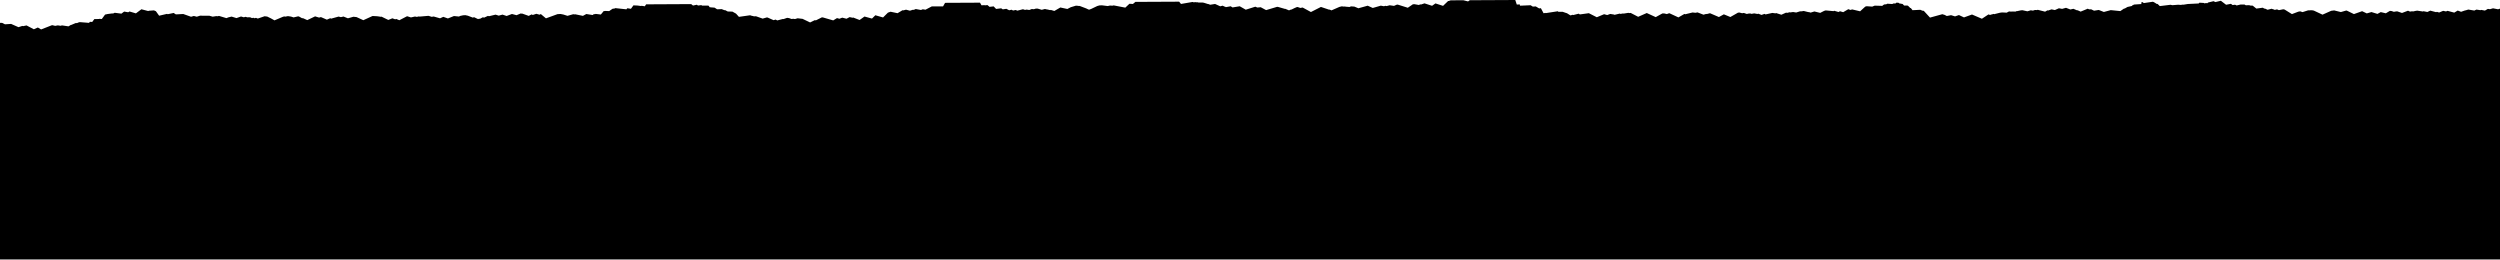
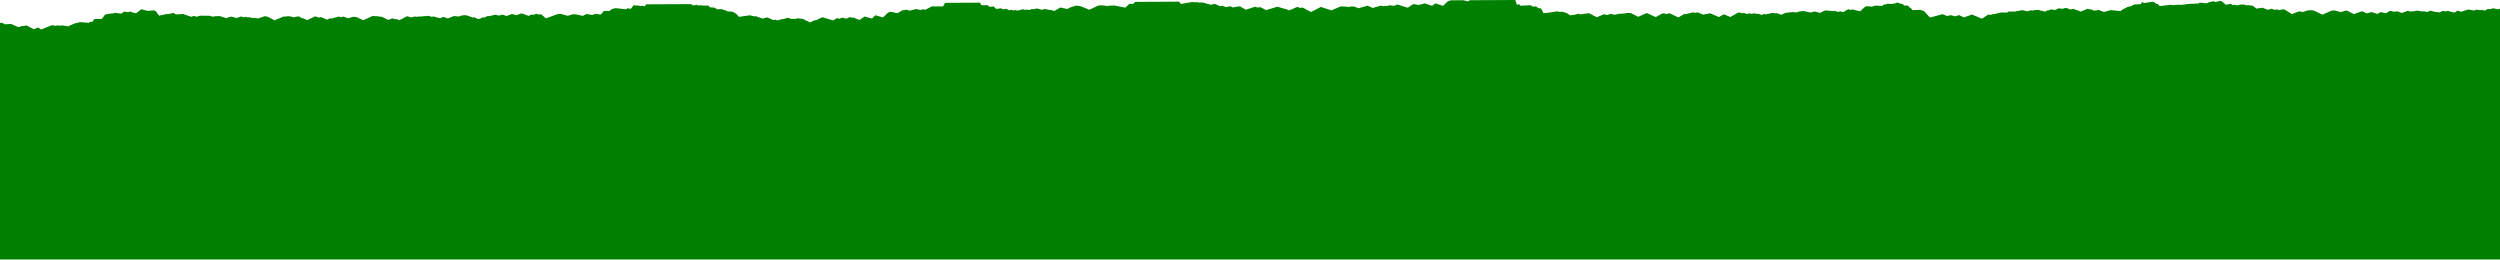
<svg xmlns="http://www.w3.org/2000/svg" viewBox="0 0 1918.01 199.08">
  <g id="Layer_2" data-name="Layer 2">
    <g id="Layer_1-2" data-name="Layer 1">
-       <polygon points="1916.55 7.13 1912.65 6.37 1910.28 7.06 1908.74 6.81 1906.44 8.12 1903.51 7.59 1903.03 7.82 1899.94 7.35 1898.31 8.1 1893.67 7.32 1891.55 7.98 1891.38 7.94 1888.15 9.05 1885.63 8.12 1885.35 8.22 1882.91 9.68 1877.75 8.31 1876.58 8.78 1874.39 8.31 1871.31 9.6 1869.6 9.08 1869 9.34 1864.51 8.16 1862.3 9.19 1859.32 8.61 1858.82 8.82 1854.57 8.18 1853.53 8.3 1851.25 8.79 1850.64 8.64 1848.95 8.89 1847.44 8.21 1842.82 9.95 1839.14 8.7 1838.87 8.78 1838.52 8.72 1836.58 9.07 1834.91 8.49 1833.56 8.33 1830.41 10.2 1826.53 9.29 1823.98 10.66 1819.39 9.25 1815.8 10.28 1812.22 8.58 1805.94 10.81 1800.45 8.12 1799.94 8.1 1795.92 9.25 1790.78 7.99 1788.5 8.28 1781.84 11.25 1775.16 8.12 1773.69 7.85 1770.71 7.96 1766.51 9.3 1764.71 8.7 1763.3 8.95 1758.38 10.82 1752.77 7.33 1751.7 7.11 1748.39 7.79 1746.93 7.2 1745.24 7.57 1743.97 7.07 1743.88 7.09 1742.76 6.71 1739.71 7.5 1737.71 6.58 1737.2 6.63 1736.05 5.91 1731.08 6.58 1728.28 4.33 1727.15 4.29 1726.84 4.33 1725.66 4.01 1722.92 4.02 1721.98 3.46 1718.98 3.47 1715.99 4.19 1714.75 3.62 1712.87 3.88 1711.58 2.93 1707.86 3.65 1703.86 0.59 1699.67 1.58 1698.22 0.92 1693.91 1.97 1693.68 2.44 1692.32 2.36 1691.26 2.62 1690.98 2.28 1687.42 2.06 1686.88 2.66 1678.5 3.07 1675.42 3.57 1674.58 3.55 1673.12 3.77 1671.11 3.63 1666.64 3.98 1665.24 3.67 1657.02 4.67 1655.3 3 1654.75 3.05 1652.53 1.68 1651.67 1.34 1644.64 2.38 1643.94 1.65 1642.83 1.79 1642.89 3.11 1637.03 3.51 1636.78 3.87 1635.97 4.08 1635.56 4.6 1632.21 5.34 1630.12 6.54 1629.52 6.6 1626.74 8.51 1619.39 7.77 1614.09 9.18 1610.17 7.64 1606.56 8.21 1604.31 7.13 1602.8 7.18 1601.73 6.67 1596.28 8.91 1593.86 7.83 1593.52 7.93 1590.72 6.75 1588.38 7.28 1585.04 5.99 1582.06 6.81 1579.62 6.34 1576.5 7.71 1573.94 7.18 1571.31 8.08 1570.81 7.93 1569 8.95 1563.28 7.5 1562.84 7.73 1561.21 7.66 1559.66 8.16 1558.06 7.89 1555.43 8.68 1551.62 7.84 1550.48 7.93 1547.42 8.57 1547.05 8.53 1546.28 8.89 1543.54 8.82 1543.06 8.93 1541.33 8.77 1539.54 9.71 1536.02 9.54 1535.52 9.63 1535.34 9.6 1534.11 9.83 1529.95 10.88 1529.34 10.67 1529.13 10.73 1528.69 10.97 1528.45 10.94 1526.76 11.46 1525.56 11.06 1520.53 14.38 1512.93 11.13 1506.77 13.36 1502.9 11.54 1499.91 12.58 1496.87 11.64 1493.61 12.28 1491.94 11.43 1490.16 10.9 1480.7 13.5 1475.9 8.27 1475.05 8.25 1473.23 7.52 1467.29 7.82 1465.99 6.17 1465.59 6.17 1464.01 4.58 1463.59 4.28 1460.8 4.22 1459.71 3.06 1456.99 2.58 1456.95 2.24 1456.29 2.13 1456.27 2.14 1455.09 1.99 1454.22 2.64 1452.66 2.68 1451.71 3.09 1448.07 2.85 1447.81 2.91 1447.13 3.3 1445.82 3.38 1445.5 3.46 1445.04 3.73 1444.07 4.5 1438.27 4.33 1436.39 5.08 1432.26 4.78 1431.94 4.81 1431.02 5.08 1427.09 8.67 1421.01 7.23 1419.62 7.63 1418.03 7.04 1414.1 9.35 1411.66 8.62 1410.51 9.2 1407.13 8.25 1406.72 8.55 1400.7 7.99 1399.52 8.33 1396.46 9.88 1392.02 8.8 1389.12 9.67 1387.76 9.26 1387.51 9.33 1383.88 8.43 1381.89 8.71 1381.69 8.69 1381 8.68 1378.06 9.6 1375.67 9.22 1374.38 9.39 1374.37 9.39 1373.82 9.53 1373.06 9.39 1371.07 9.88 1370.3 9.68 1366.68 11.3 1362.65 10.02 1362.18 10.24 1359.74 9.92 1354.54 11.07 1353.74 10.64 1351.46 11.45 1348.89 10.49 1348.33 10.73 1345.83 10.27 1343.74 10.64 1343.04 10.34 1342.69 10.45 1341.97 10.32 1340.14 10.71 1337.89 9.93 1336.56 10.15 1334.47 9.61 1334.17 9.64 1334.14 9.64 1333.4 9.71 1327.53 13.05 1322.55 10.99 1318.75 13.07 1311.91 10.14 1309.42 10.79 1309.02 10.67 1306.94 11.28 1302.35 9.51 1300.73 9.81 1298.55 9.57 1292.93 10.94 1292.29 10.69 1287.68 13.35 1280.93 10.22 1280.56 10.15 1278.81 10.79 1276.78 10.31 1276.43 10.38 1275.85 10.19 1274.79 10.63 1270.27 13.14 1263.41 9.99 1256.81 12.89 1251.03 9.9 1250.13 10.04 1249.27 9.85 1245.62 10.44 1245.21 10.32 1243.27 10.67 1242.61 10.44 1238.71 11.37 1238.07 11.12 1235.35 10.7 1233.06 11.54 1230.66 10.89 1225.08 13.23 1218.97 10.12 1212.07 11.07 1211.13 10.5 1207.04 11.54 1206.65 11.34 1204.83 11.82 1202.02 10.04 1201.85 10.08 1198.83 9.04 1195.68 9.08 1195.16 8.64 1185.86 10.07 1185.76 9.89 1184.23 10.16 1182.18 6.3 1180.81 6.45 1178.24 4.92 1176 5.08 1174.31 4.02 1166.14 4.37 1165.95 3.38 1163.68 3.5 1162.52 0 1127.62 0.17 1126.31 1.1 1122.71 0.2 1112.97 0.25 1111.35 0.81 1111.04 0.74 1107.12 4.5 1101.3 2.62 1098.68 4.45 1092.88 2.57 1090.1 3.5 1089.56 3.31 1088.64 3.83 1085 3.19 1084.5 3.31 1084.1 3.2 1080.08 5.95 1072.26 3.5 1071.87 3.6 1071.62 3.58 1069.48 4.51 1066.17 4.04 1063.79 4.67 1062.82 4.45 1061.77 4.79 1059.38 4.34 1053.19 6.11 1049.3 4.37 1042.16 6.34 1039.08 5.06 1036.52 4.89 1035.29 5.37 1033.38 5.19 1033.25 5.21 1032.5 5.1 1031.26 4.98 1030.33 5.05 1029.78 4.84 1029.2 4.91 1027.57 5.32 1021.5 7.97 1020.02 7.31 1019.75 7.44 1013.43 5.32 1005.75 9.23 999.4 5.77 997.61 6.09 995.53 5.38 994.88 5.46 993.25 6.15 990.79 7.36 990.53 7.29 988.93 7.96 986.04 6.75 985.84 6.83 980.33 5.26 979.69 5.27 971.36 7.76 967.23 5.54 964.64 5.78 963.08 5.13 955.76 7.44 951.13 4.8 946.55 5.55 946.19 5.64 946.13 5.62 945.6 5.71 944.2 4.81 940.44 5.49 939.79 5.06 939.53 5.11 938.03 4.36 936.15 4.83 932.21 3.04 928.38 3.65 927.25 3.09 926.99 3.17 923.66 2.13 922.62 1.93 919.37 1.96 919.08 1.74 918.03 1.8 917.58 1.64 915.69 1.76 914.95 1.5 906.05 3.03 904.65 1.29 871.09 1.45 869.18 3.04 866.5 2.89 863.34 5.86 854.41 4.13 853.48 4.37 851.58 4.25 849.86 4.64 845.5 4.09 843.54 4.14 841.82 4.62 836.68 7.08 836.51 7.01 835.87 7.42 835.47 7.27 835.25 7.38 833.31 6.45 828.38 4.58 827.74 4.52 827.36 4.57 826.64 4.42 826.1 4.38 825.41 4.36 821.51 5.53 818.87 6.89 818.24 6.74 818.22 6.75 813.5 5.74 808.9 8.42 806.16 7.61 805.74 7.79 803.53 7.25 803.44 7.29 801.67 6.9 799.22 7.52 796.11 6.6 794.75 6.58 793.15 7.08 791.62 6.91 789.65 7.67 787.65 7.35 786.39 7.59 784.81 7.08 780.55 8.18 779.21 7.66 777.26 8.07 776.04 7.47 774.23 7.87 772.08 6.76 769.32 7.18 768.13 6.38 764.2 6.85 762.34 4.9 759.15 5.25 757.61 3.9 755.5 4.11 755.3 3.94 753 4.07 751.86 2.05 725.07 2.18 723.52 4.9 714.92 4.89 710.05 7.44 707.93 7.11 706.59 7.66 702.56 6.93 701.08 7.56 700.38 7.49 698.1 8.21 695.08 7.42 693.21 7.93 692.49 7.86 692.34 7.89 688.6 10.13 683.25 9 681.22 9.7 677.49 13.4 671.57 11.71 668.99 14.25 663.25 12.68 659.47 15.34 654.54 13.43 654.16 13.62 651.84 13.13 649.45 14.37 646.17 13.54 644.01 14.39 642.15 13.88 639.24 15.66 631.19 13.33 630.78 13.35 630.62 13.28 625.93 15.63 625.19 15.43 621.51 17.23 615.75 14.47 611.93 14.02 609.92 14.62 608.59 14.41 607.25 14.57 605.44 13.91 603.98 13.69 603.68 13.76 601.1 14.65 600.61 14.56 596.32 15.68 595.03 15.02 593.49 15.48 589 13.49 588.44 13.34 585.12 14.28 580.01 12.47 578.36 12.53 577.5 12.21 577.1 12.23 575.48 11.71 566.91 12.93 564.7 10.47 561.9 8.91 558.29 8.81 556.45 7.83 555.68 7.79 553.71 7 550.17 7.13 548.24 5.87 546.15 5.7 545.84 5.71 545.77 5.67 544.45 5.55 543.77 4.52 543.4 4.31 538.51 4.29 538.14 3.92 535.46 4.25 534.68 3.63 531.67 4.26 530.29 3.15 495.73 3.33 494.7 4.82 492.12 4.43 491.92 4.63 488.93 4.22 488.92 4.24 485.97 4.11 484.06 6.75 481.85 6.41 481.17 6.36 480.63 7.16 472.08 6.23 471.42 6.55 469.98 6.71 467.36 8.51 464.67 8.4 463.92 8.44 463.74 8.52 463.16 8.5 460.97 11.14 456.93 10.66 456.42 10.93 455.71 10.79 454.67 11.53 449.83 10.75 447.22 12.17 441.35 10.97 440.86 11.06 439.78 10.91 435.38 12.15 432.19 11.14 429.99 10.72 427.69 10.86 418.85 14.08 414.95 10.8 413.95 11.27 411.48 10.59 408.81 11.47 407.82 11.06 405.63 12.19 400.69 10.43 400.51 10.49 399.45 10.34 396.3 11.66 392.77 10.73 388.7 12.26 385.52 11.21 382.63 12 380.21 11.23 375.11 12.45 374.39 12.17 371.4 13.53 370.46 13.25 368.11 14.49 367.63 14.31 366.8 14.67 363.71 13.19 362.71 13.5 358.69 11.95 358.41 11.98 357.23 11.64 355.31 11.73 353.04 12.22 352.13 12.69 348.28 12.3 343.63 14.16 340.11 12.92 337.59 14.05 332.91 12.71 332.61 12.67 331.2 12.91 328.84 12.17 328.69 12.15 321.83 12.74 321.48 12.57 319.79 12.95 318.38 12.68 315.27 13.37 312.48 12.48 312.1 12.55 306.37 15.52 303.96 14.53 303.69 14.64 303.66 14.63 303.2 14.83 301.02 14.05 297.91 15.3 292.68 12.76 292.25 12.88 289.47 12.47 286.03 12.28 285.6 12.37 278.74 15.5 273.56 13.11 271.14 12.85 266.92 14.05 263.52 12.68 261.56 13.15 259.77 12.72 254.04 14.3 253.36 13.98 250.78 15.08 246.23 13.11 244.78 13.49 241.75 12.55 235.73 15.43 232.36 13.9 231.8 14.02 229.37 12.64 228.66 12.54 225.25 13.36 223.2 12.7 223.17 12.71 220.91 12.37 218.91 12.76 218.26 12.61 217.22 12.81 210.6 15.62 207.92 14.13 205 12.7 202.99 12.47 197.78 14.24 196.36 13.68 195.25 14 194.35 13.61 193.36 13.88 191.71 13.19 190.97 13.36 190.44 13.18 189.77 13.34 188.49 12.9 187 13.26 184.91 12.65 181.44 13.88 177.69 12.73 175.42 13.27 175.38 13.26 173.71 13.91 167.97 12.19 167.08 12.47 165.89 12.36 163.18 12.79 160.64 12.07 153.43 12.04 150.98 12.82 148.7 12.25 146.58 12.86 140.59 10.74 134.92 11.04 133.23 9.94 128.66 10.9 128.18 10.63 122.09 12.05 119.61 8.61 118.09 7.96 114.27 8.25 113.73 8.48 108.49 7.11 104.26 10.26 99.38 8.81 98.35 9.41 95.26 8.88 93.14 10.47 88 9.8 86.86 10.33 85.92 10.31 85.92 10.32 82.56 10.76 80.6 11.19 78.11 14.59 76.08 14.44 76.01 14.58 72.39 14.65 70.73 16.86 68.98 16.73 68.31 17.54 61.58 17 60.7 17.04 59.07 17.72 58.05 17.7 54.63 19.14 54.37 19.12 52.54 20.22 47.57 19.48 46.46 19.78 44.39 19.46 42.33 19.84 40.1 19.31 39.81 19.35 31.52 22.59 29.06 21.09 25.96 22.46 20.36 19.51 17.67 20.07 17.16 19.87 14.18 20.85 8.53 18.35 3.81 18.65 1.83 17.63 1.6 17.57 0.73 17.52 0.3 17.54 0 17.5 0 199.08 1918.01 199.08 1918.01 6.62 1916.55 7.13" fill="#000" />
+       <polygon points="1916.55 7.13 1912.65 6.37 1910.28 7.06 1908.74 6.81 1906.44 8.12 1903.51 7.59 1903.03 7.82 1899.94 7.35 1898.31 8.1 1893.67 7.32 1891.55 7.98 1891.38 7.94 1888.15 9.05 1885.63 8.12 1885.35 8.22 1882.91 9.68 1877.75 8.31 1876.58 8.78 1874.39 8.31 1871.31 9.6 1869.6 9.08 1869 9.34 1864.51 8.16 1862.3 9.19 1859.32 8.61 1858.82 8.82 1854.57 8.18 1853.53 8.3 1851.25 8.79 1850.64 8.64 1848.95 8.89 1847.44 8.21 1842.82 9.95 1839.14 8.7 1838.87 8.78 1838.52 8.72 1836.58 9.07 1834.91 8.49 1833.56 8.33 1830.41 10.2 1826.53 9.29 1823.98 10.66 1819.39 9.25 1815.8 10.28 1812.22 8.58 1805.94 10.81 1800.45 8.12 1799.94 8.1 1795.92 9.25 1790.78 7.99 1788.5 8.28 1781.84 11.25 1775.16 8.12 1773.69 7.85 1770.71 7.96 1766.51 9.3 1764.71 8.7 1763.3 8.95 1758.38 10.82 1752.77 7.33 1751.7 7.11 1748.39 7.79 1746.93 7.2 1745.24 7.57 1743.97 7.07 1743.88 7.09 1742.76 6.71 1739.71 7.5 1737.71 6.58 1737.2 6.63 1736.05 5.91 1731.08 6.58 1728.28 4.33 1727.15 4.29 1726.84 4.33 1725.66 4.01 1722.92 4.02 1721.98 3.46 1718.98 3.47 1715.99 4.19 1714.75 3.62 1712.87 3.88 1711.58 2.93 1707.86 3.65 1703.86 0.59 1699.67 1.58 1698.22 0.92 1693.91 1.97 1693.68 2.44 1692.32 2.36 1691.26 2.62 1690.98 2.28 1687.42 2.06 1686.88 2.66 1678.5 3.07 1675.42 3.57 1674.58 3.55 1673.12 3.77 1671.11 3.63 1666.64 3.98 1665.24 3.67 1657.02 4.67 1655.3 3 1654.75 3.05 1652.53 1.68 1651.67 1.34 1644.64 2.38 1643.94 1.65 1642.83 1.79 1642.89 3.11 1637.03 3.51 1636.78 3.87 1635.97 4.08 1635.56 4.6 1632.21 5.34 1630.12 6.54 1629.52 6.6 1626.74 8.51 1619.39 7.77 1614.09 9.18 1610.17 7.64 1606.56 8.21 1604.31 7.13 1602.8 7.18 1601.73 6.67 1596.28 8.91 1593.86 7.83 1593.52 7.93 1590.72 6.75 1588.38 7.28 1585.04 5.99 1582.06 6.81 1579.62 6.34 1576.5 7.71 1573.94 7.18 1571.31 8.08 1570.81 7.93 1569 8.95 1563.28 7.5 1562.84 7.73 1561.21 7.66 1559.66 8.16 1558.06 7.89 1555.43 8.68 1551.62 7.84 1550.48 7.93 1547.42 8.57 1547.05 8.53 1546.28 8.89 1543.54 8.82 1543.06 8.93 1541.33 8.77 1539.54 9.71 1536.02 9.54 1535.52 9.63 1535.34 9.6 1534.11 9.83 1529.95 10.88 1529.34 10.67 1529.13 10.73 1528.69 10.97 1528.45 10.94 1526.76 11.46 1525.56 11.06 1520.53 14.38 1512.93 11.13 1506.77 13.36 1502.9 11.54 1499.91 12.58 1496.87 11.64 1493.61 12.28 1491.94 11.43 1490.16 10.9 1480.7 13.5 1475.9 8.27 1475.05 8.25 1473.23 7.52 1467.29 7.82 1465.99 6.17 1465.59 6.17 1464.01 4.58 1463.59 4.28 1460.8 4.22 1459.71 3.06 1456.99 2.58 1456.95 2.24 1456.29 2.13 1456.27 2.14 1455.09 1.99 1454.22 2.64 1452.66 2.68 1451.71 3.09 1448.07 2.85 1447.81 2.91 1447.13 3.3 1445.82 3.38 1445.5 3.46 1445.04 3.73 1444.07 4.5 1438.27 4.33 1436.39 5.08 1432.26 4.78 1431.94 4.81 1431.02 5.08 1427.09 8.67 1421.01 7.23 1419.62 7.63 1418.03 7.04 1414.1 9.35 1411.66 8.62 1410.51 9.2 1407.13 8.25 1406.72 8.55 1400.7 7.99 1399.52 8.33 1396.46 9.88 1392.02 8.8 1389.12 9.67 1387.76 9.26 1387.51 9.33 1383.88 8.43 1381.89 8.71 1381.69 8.69 1381 8.68 1378.06 9.6 1375.67 9.22 1374.38 9.39 1374.37 9.39 1373.82 9.53 1373.06 9.39 1371.07 9.88 1370.3 9.68 1366.68 11.3 1362.65 10.02 1362.18 10.24 1359.74 9.92 1354.54 11.07 1353.74 10.64 1351.46 11.45 1348.89 10.49 1348.33 10.73 1345.83 10.27 1343.74 10.64 1343.04 10.34 1342.69 10.45 1341.97 10.32 1340.14 10.71 1337.89 9.93 1336.56 10.15 1334.47 9.61 1334.17 9.64 1334.14 9.64 1333.4 9.71 1327.53 13.05 1322.55 10.99 1318.75 13.07 1311.91 10.14 1309.42 10.79 1309.02 10.67 1306.94 11.28 1302.35 9.51 1300.73 9.81 1298.55 9.57 1292.93 10.94 1292.29 10.69 1287.68 13.35 1280.93 10.22 1280.56 10.15 1278.81 10.79 1276.78 10.31 1276.43 10.38 1275.85 10.19 1274.79 10.63 1270.27 13.14 1263.41 9.99 1256.81 12.89 1251.03 9.9 1250.13 10.04 1249.27 9.85 1245.62 10.44 1245.21 10.32 1243.27 10.67 1242.61 10.44 1238.71 11.37 1238.07 11.12 1235.35 10.7 1233.06 11.54 1230.66 10.89 1225.08 13.23 1218.97 10.12 1212.07 11.07 1211.13 10.5 1207.04 11.54 1206.65 11.34 1204.83 11.82 1202.02 10.04 1201.85 10.08 1198.83 9.04 1195.68 9.08 1195.16 8.64 1185.86 10.07 1185.76 9.89 1184.23 10.16 1182.18 6.3 1180.81 6.45 1178.24 4.92 1176 5.08 1174.31 4.02 1166.14 4.37 1165.95 3.38 1163.68 3.5 1162.52 0 1127.62 0.17 1126.31 1.1 1122.71 0.2 1112.97 0.25 1111.35 0.81 1111.04 0.74 1107.12 4.5 1101.3 2.62 1098.68 4.45 1092.88 2.57 1090.1 3.5 1089.56 3.31 1088.64 3.83 1085 3.19 1084.5 3.31 1084.1 3.2 1080.08 5.95 1072.26 3.5 1071.87 3.6 1071.62 3.58 1069.48 4.51 1066.17 4.04 1063.79 4.67 1062.82 4.45 1061.77 4.79 1059.38 4.34 1053.19 6.11 1049.3 4.37 1042.16 6.34 1039.08 5.06 1036.52 4.89 1035.29 5.37 1033.38 5.19 1033.25 5.21 1032.5 5.1 1031.26 4.98 1030.33 5.05 1029.78 4.84 1029.2 4.91 1027.57 5.32 1021.5 7.97 1020.02 7.31 1019.75 7.44 1013.43 5.32 1005.75 9.23 999.4 5.77 997.61 6.09 995.53 5.38 994.88 5.46 993.25 6.15 990.79 7.36 990.53 7.29 988.93 7.96 986.04 6.75 985.84 6.83 980.33 5.26 979.69 5.27 971.36 7.76 967.23 5.54 964.64 5.78 963.08 5.13 955.76 7.44 951.13 4.8 946.55 5.55 946.19 5.64 946.13 5.62 945.6 5.71 944.2 4.81 940.44 5.49 939.79 5.06 939.53 5.11 938.03 4.36 936.15 4.83 932.21 3.04 928.38 3.65 927.25 3.09 926.99 3.17 923.66 2.13 922.62 1.93 919.37 1.96 919.08 1.74 918.03 1.8 917.58 1.64 915.69 1.76 914.95 1.5 906.05 3.03 904.65 1.29 871.09 1.45 869.18 3.04 866.5 2.89 863.34 5.86 854.41 4.13 853.48 4.37 851.58 4.25 849.86 4.64 845.5 4.09 843.54 4.14 841.82 4.62 836.68 7.08 836.51 7.01 835.87 7.42 835.47 7.27 835.25 7.38 833.31 6.45 828.38 4.58 827.74 4.52 827.36 4.57 826.64 4.42 826.1 4.38 825.41 4.36 821.51 5.53 818.87 6.89 818.24 6.74 818.22 6.75 813.5 5.74 808.9 8.42 806.16 7.61 805.74 7.79 803.53 7.25 803.44 7.29 801.67 6.9 799.22 7.52 796.11 6.6 794.75 6.58 793.15 7.08 791.62 6.91 789.65 7.67 787.65 7.35 786.39 7.59 784.81 7.08 780.55 8.18 779.21 7.66 777.26 8.07 776.04 7.47 774.23 7.87 772.08 6.76 769.32 7.18 768.13 6.38 764.2 6.85 762.34 4.9 759.15 5.25 757.61 3.9 755.5 4.11 755.3 3.94 753 4.07 751.86 2.05 725.07 2.18 723.52 4.9 714.92 4.89 710.05 7.44 707.93 7.11 706.59 7.66 702.56 6.93 701.08 7.56 700.38 7.49 698.1 8.21 695.08 7.42 693.21 7.93 692.49 7.86 692.34 7.89 688.6 10.13 683.25 9 681.22 9.7 677.49 13.4 671.57 11.71 668.99 14.25 663.25 12.68 659.47 15.34 654.54 13.43 654.16 13.62 651.84 13.13 649.45 14.37 646.17 13.54 644.01 14.39 642.15 13.88 639.24 15.66 631.19 13.33 630.78 13.35 630.62 13.28 625.93 15.63 625.19 15.43 621.51 17.23 615.75 14.47 611.93 14.02 609.92 14.62 608.59 14.41 607.25 14.57 605.44 13.91 603.98 13.69 603.68 13.76 601.1 14.65 600.61 14.56 596.32 15.68 595.03 15.02 593.49 15.48 589 13.49 588.44 13.34 585.12 14.28 580.01 12.47 578.36 12.53 577.5 12.21 577.1 12.23 575.48 11.71 566.91 12.93 564.7 10.47 561.9 8.91 558.29 8.81 556.45 7.83 555.68 7.79 553.71 7 550.17 7.13 548.24 5.87 546.15 5.7 545.84 5.71 545.77 5.67 544.45 5.55 543.77 4.52 543.4 4.31 538.51 4.29 538.14 3.92 535.46 4.25 534.68 3.63 531.67 4.26 530.29 3.15 495.73 3.33 494.7 4.82 492.12 4.43 491.92 4.63 488.93 4.22 488.92 4.24 485.97 4.11 484.06 6.75 481.85 6.41 481.17 6.36 480.63 7.16 472.08 6.23 471.42 6.55 469.98 6.71 467.36 8.51 464.67 8.4 463.92 8.44 463.74 8.52 463.16 8.5 460.97 11.14 456.93 10.66 456.42 10.93 455.71 10.79 454.67 11.53 449.83 10.75 447.22 12.17 441.35 10.97 440.86 11.06 439.78 10.91 435.38 12.15 432.19 11.14 429.99 10.72 427.69 10.86 418.85 14.08 414.95 10.8 413.95 11.27 411.48 10.59 408.81 11.47 407.82 11.06 405.63 12.19 400.69 10.43 400.51 10.49 399.45 10.34 396.3 11.66 392.77 10.73 388.7 12.26 385.52 11.21 382.63 12 380.21 11.23 375.11 12.45 374.39 12.17 371.4 13.53 370.46 13.25 368.11 14.49 367.63 14.31 366.8 14.67 363.71 13.19 362.71 13.5 358.69 11.95 358.41 11.98 357.23 11.64 355.31 11.73 353.04 12.22 352.13 12.69 348.28 12.3 343.63 14.16 340.11 12.92 337.59 14.05 332.91 12.71 332.61 12.67 331.2 12.91 328.84 12.17 328.69 12.15 321.83 12.74 321.48 12.57 319.79 12.95 318.38 12.68 315.27 13.37 312.48 12.48 312.1 12.55 306.37 15.52 303.96 14.53 303.69 14.64 303.66 14.63 303.2 14.83 301.02 14.05 297.91 15.3 292.68 12.76 292.25 12.88 289.47 12.47 286.03 12.28 285.6 12.37 278.74 15.5 273.56 13.11 271.14 12.85 266.92 14.05 263.52 12.68 261.56 13.15 259.77 12.72 254.04 14.3 253.36 13.98 250.78 15.08 246.23 13.11 244.78 13.49 241.75 12.55 235.73 15.43 232.36 13.9 231.8 14.02 229.37 12.64 228.66 12.54 225.25 13.36 223.2 12.7 223.17 12.71 220.91 12.37 218.91 12.76 218.26 12.61 217.22 12.81 210.6 15.62 207.92 14.13 205 12.7 202.99 12.47 197.78 14.24 196.36 13.68 195.25 14 194.35 13.61 193.36 13.88 191.71 13.19 190.97 13.36 190.44 13.18 189.77 13.34 188.49 12.9 187 13.26 184.91 12.65 181.44 13.88 177.69 12.73 175.42 13.27 175.38 13.26 173.71 13.91 167.97 12.19 167.08 12.47 165.89 12.36 163.18 12.79 160.64 12.07 153.43 12.04 150.98 12.82 148.7 12.25 146.58 12.86 140.59 10.74 134.92 11.04 133.23 9.94 128.66 10.9 128.18 10.63 122.09 12.05 119.61 8.61 118.09 7.96 114.27 8.25 113.73 8.48 108.49 7.11 104.26 10.26 99.38 8.81 98.35 9.41 95.26 8.88 93.14 10.47 88 9.8 86.86 10.33 85.92 10.31 85.92 10.32 82.56 10.76 80.6 11.19 78.11 14.59 76.08 14.44 76.01 14.58 72.39 14.65 70.73 16.86 68.98 16.73 68.31 17.54 61.58 17 60.7 17.04 59.07 17.72 58.05 17.7 54.63 19.14 54.37 19.12 52.54 20.22 47.57 19.48 46.46 19.78 44.39 19.46 42.33 19.84 40.1 19.31 39.81 19.35 31.52 22.59 29.06 21.09 25.96 22.46 20.36 19.51 17.67 20.07 17.16 19.87 14.18 20.85 8.53 18.35 3.81 18.65 1.83 17.63 1.6 17.57 0.73 17.52 0.3 17.54 0 17.5 0 199.08 1918.01 199.08 1918.01 6.62 1916.55 7.13" fill="green" />
    </g>
  </g>
</svg>
